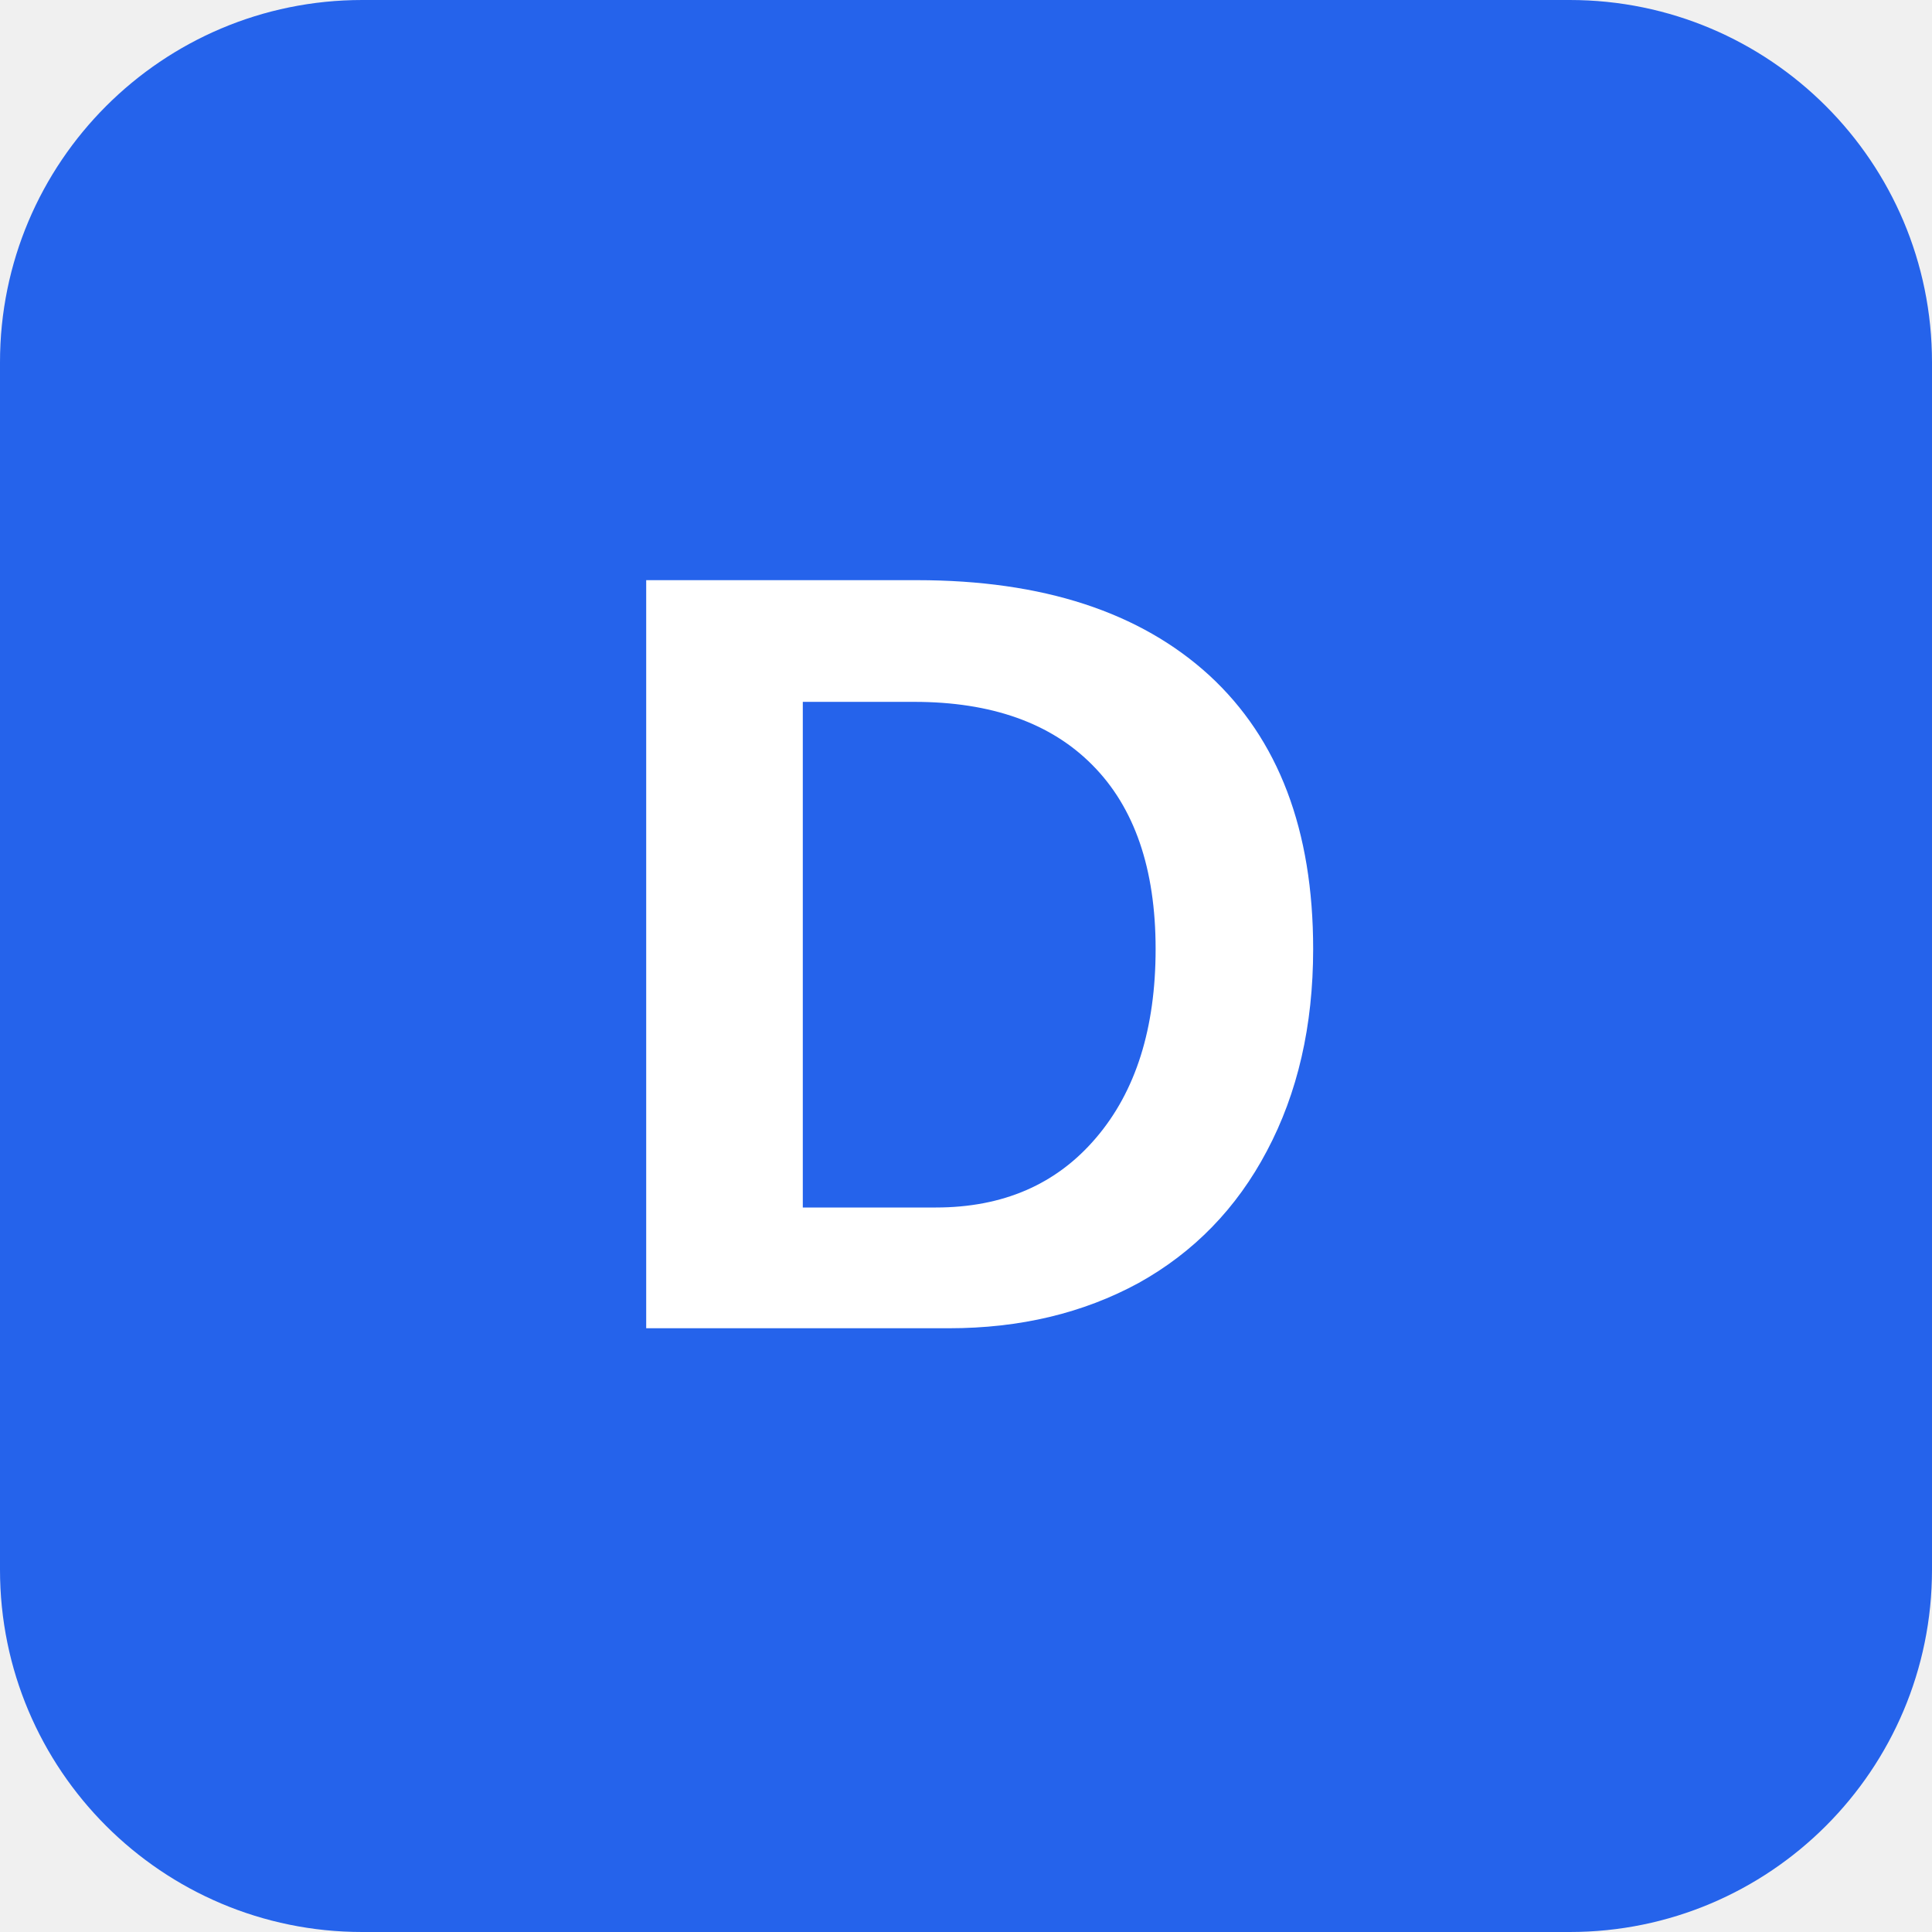
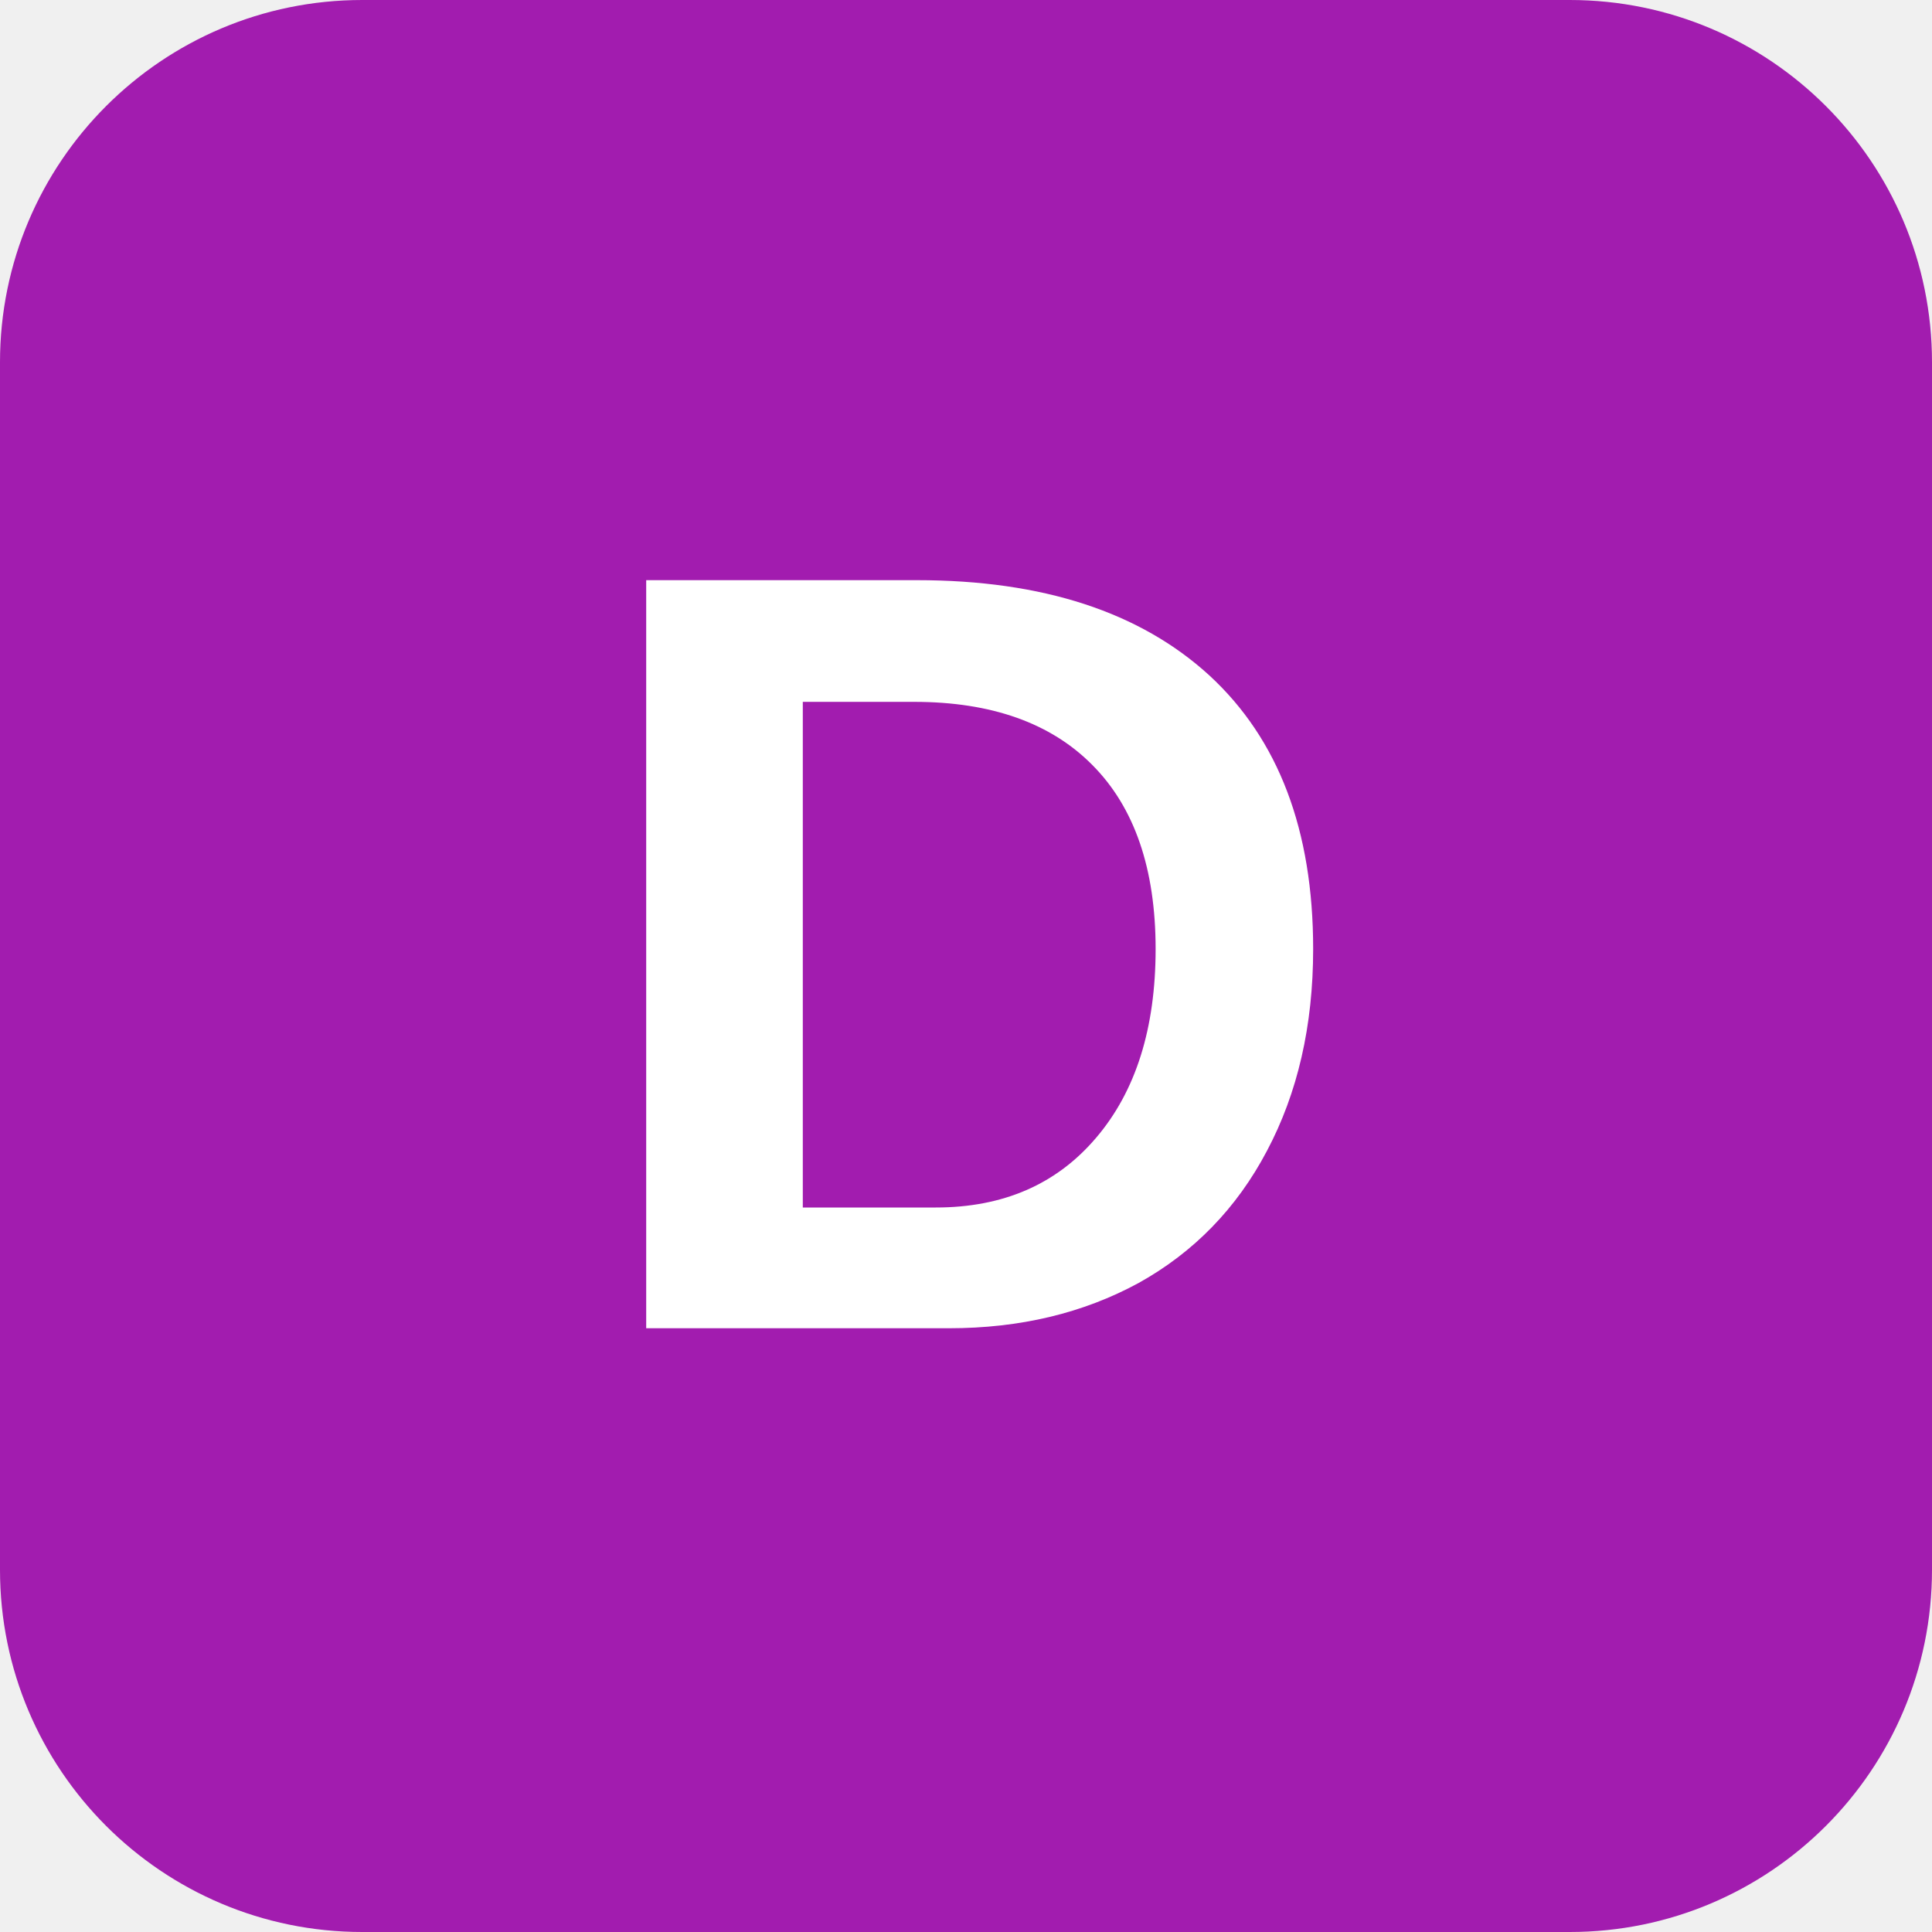
<svg xmlns="http://www.w3.org/2000/svg" width="32" height="32" viewBox="0 0 32 32" fill="none">
-   <rect width="32" height="32" rx="6" fill="#2563eb" />
+   <rect width="32" height="32" rx="6" fill="#a21caf" />
  <text x="16" y="22" font-family="Arial, sans-serif" font-size="18" font-weight="bold" fill="white" text-anchor="middle">D</text>
</svg>
